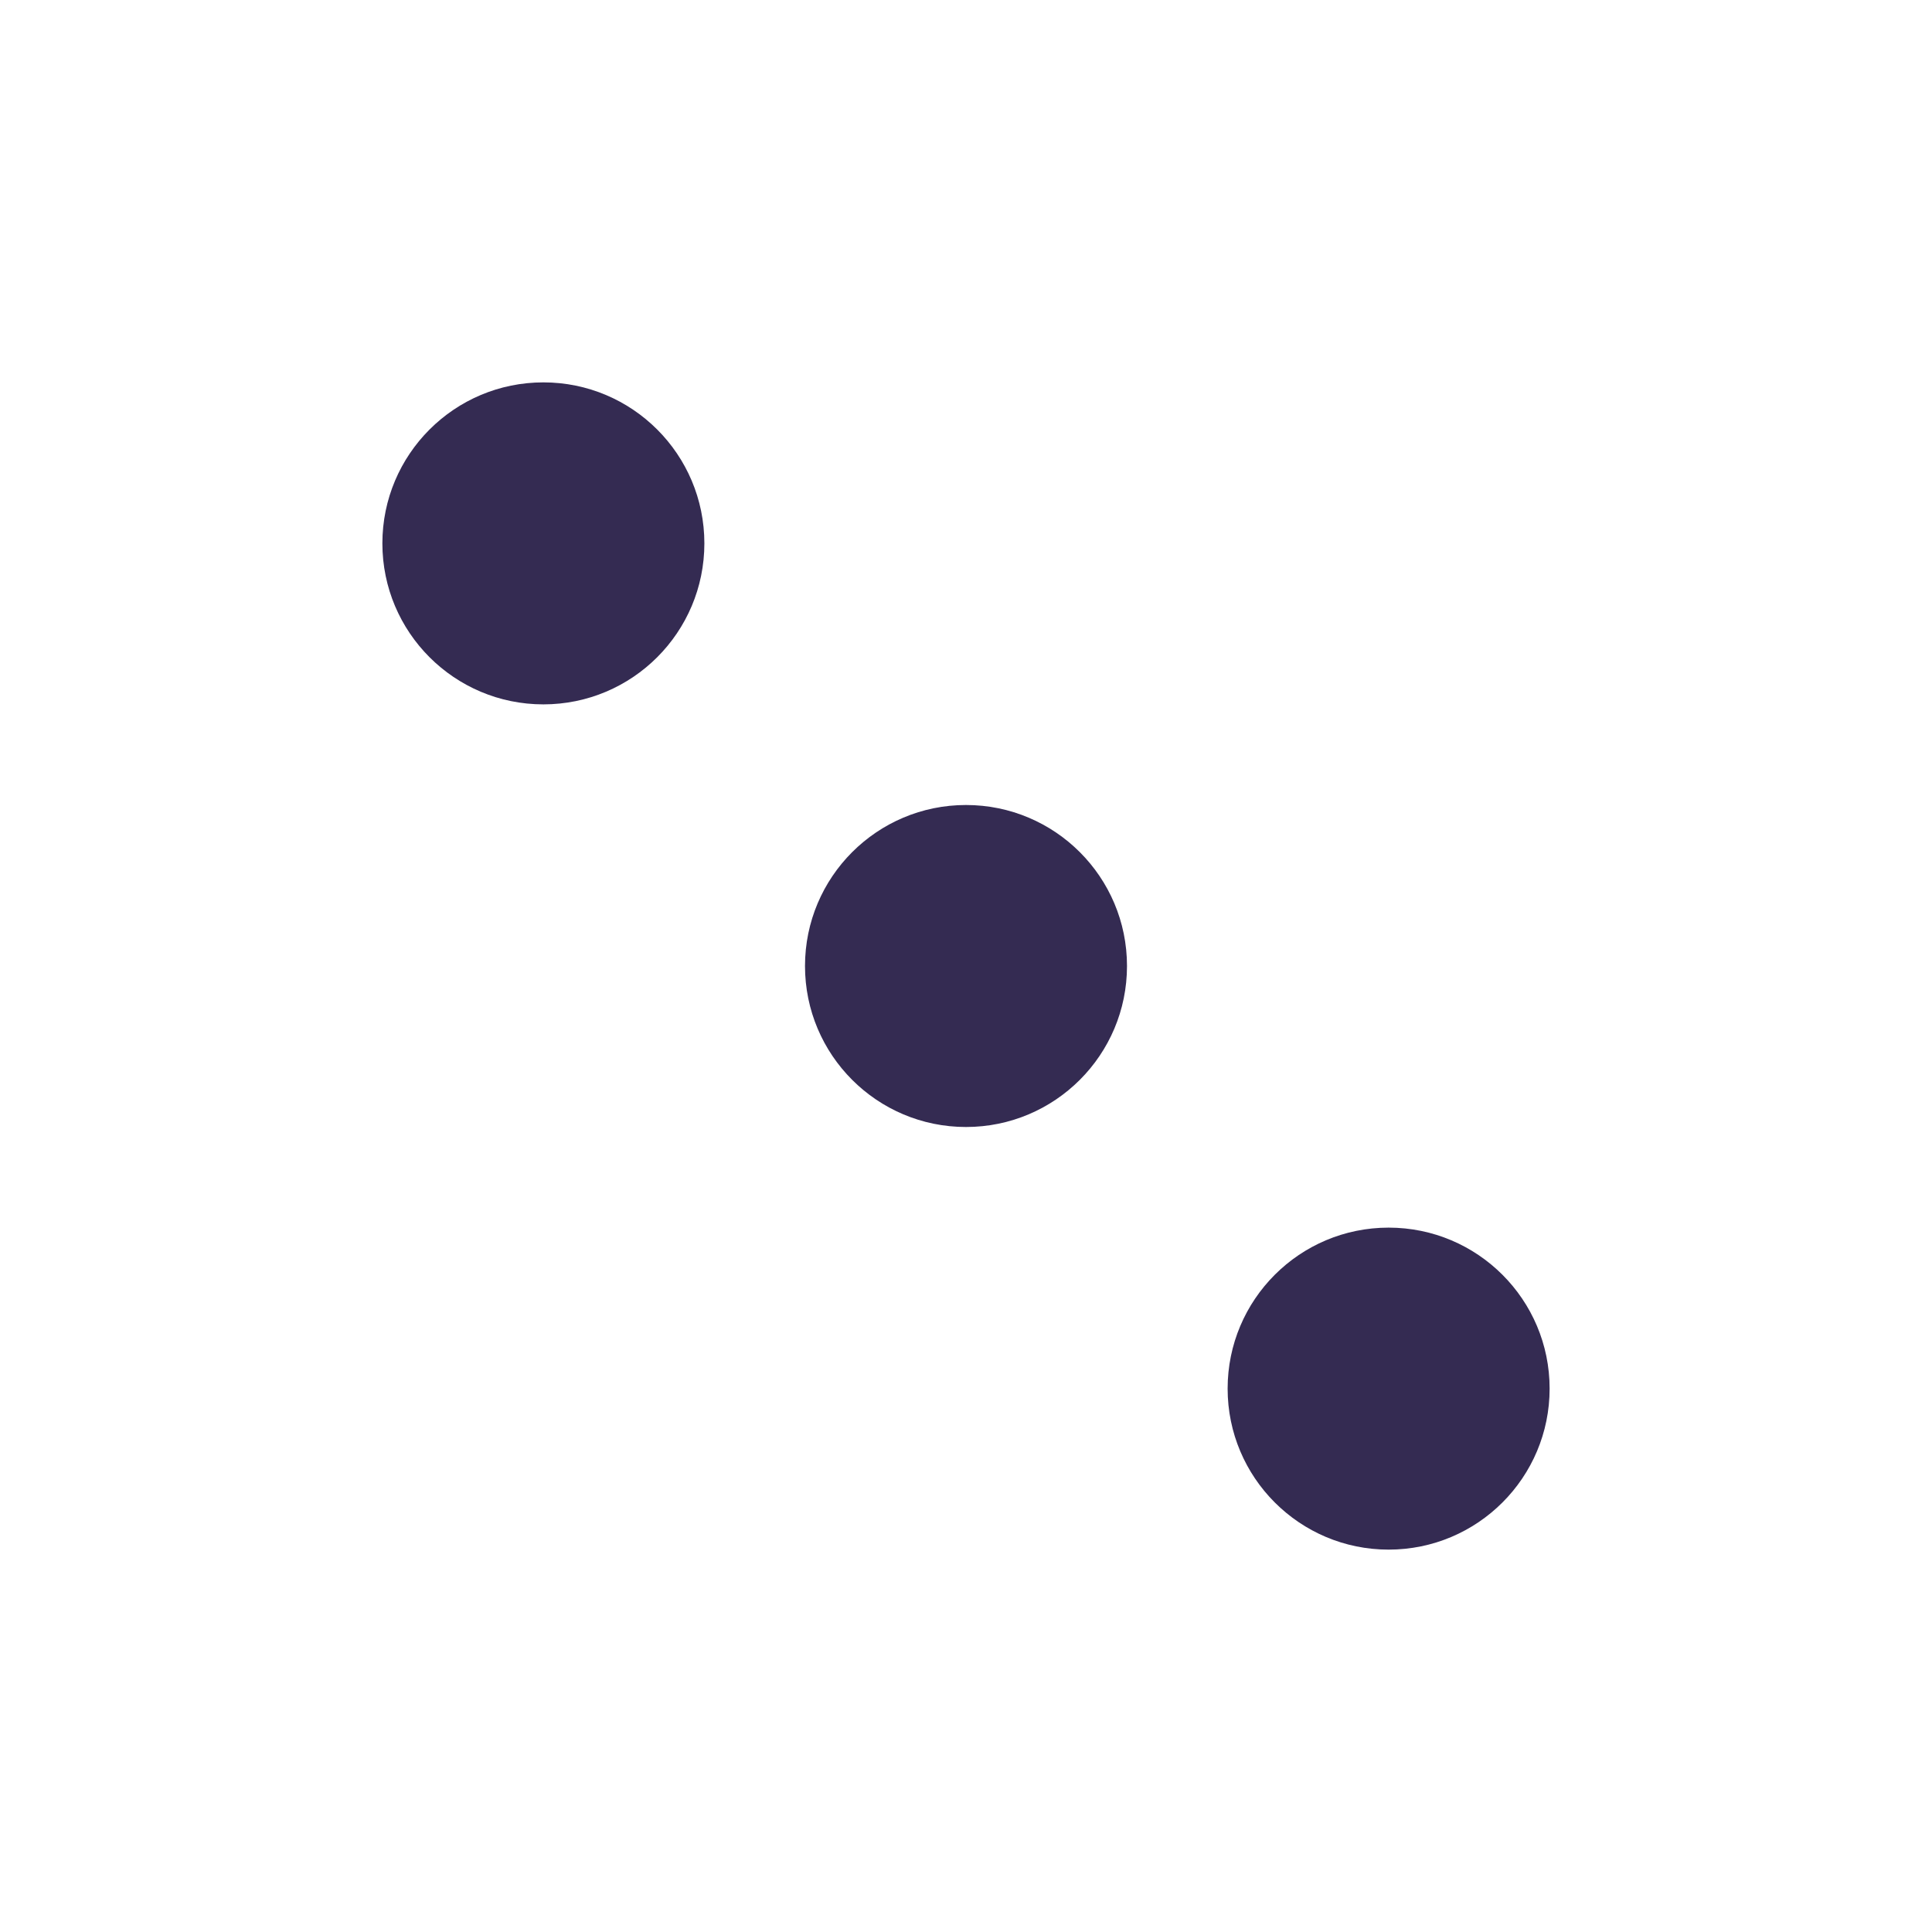
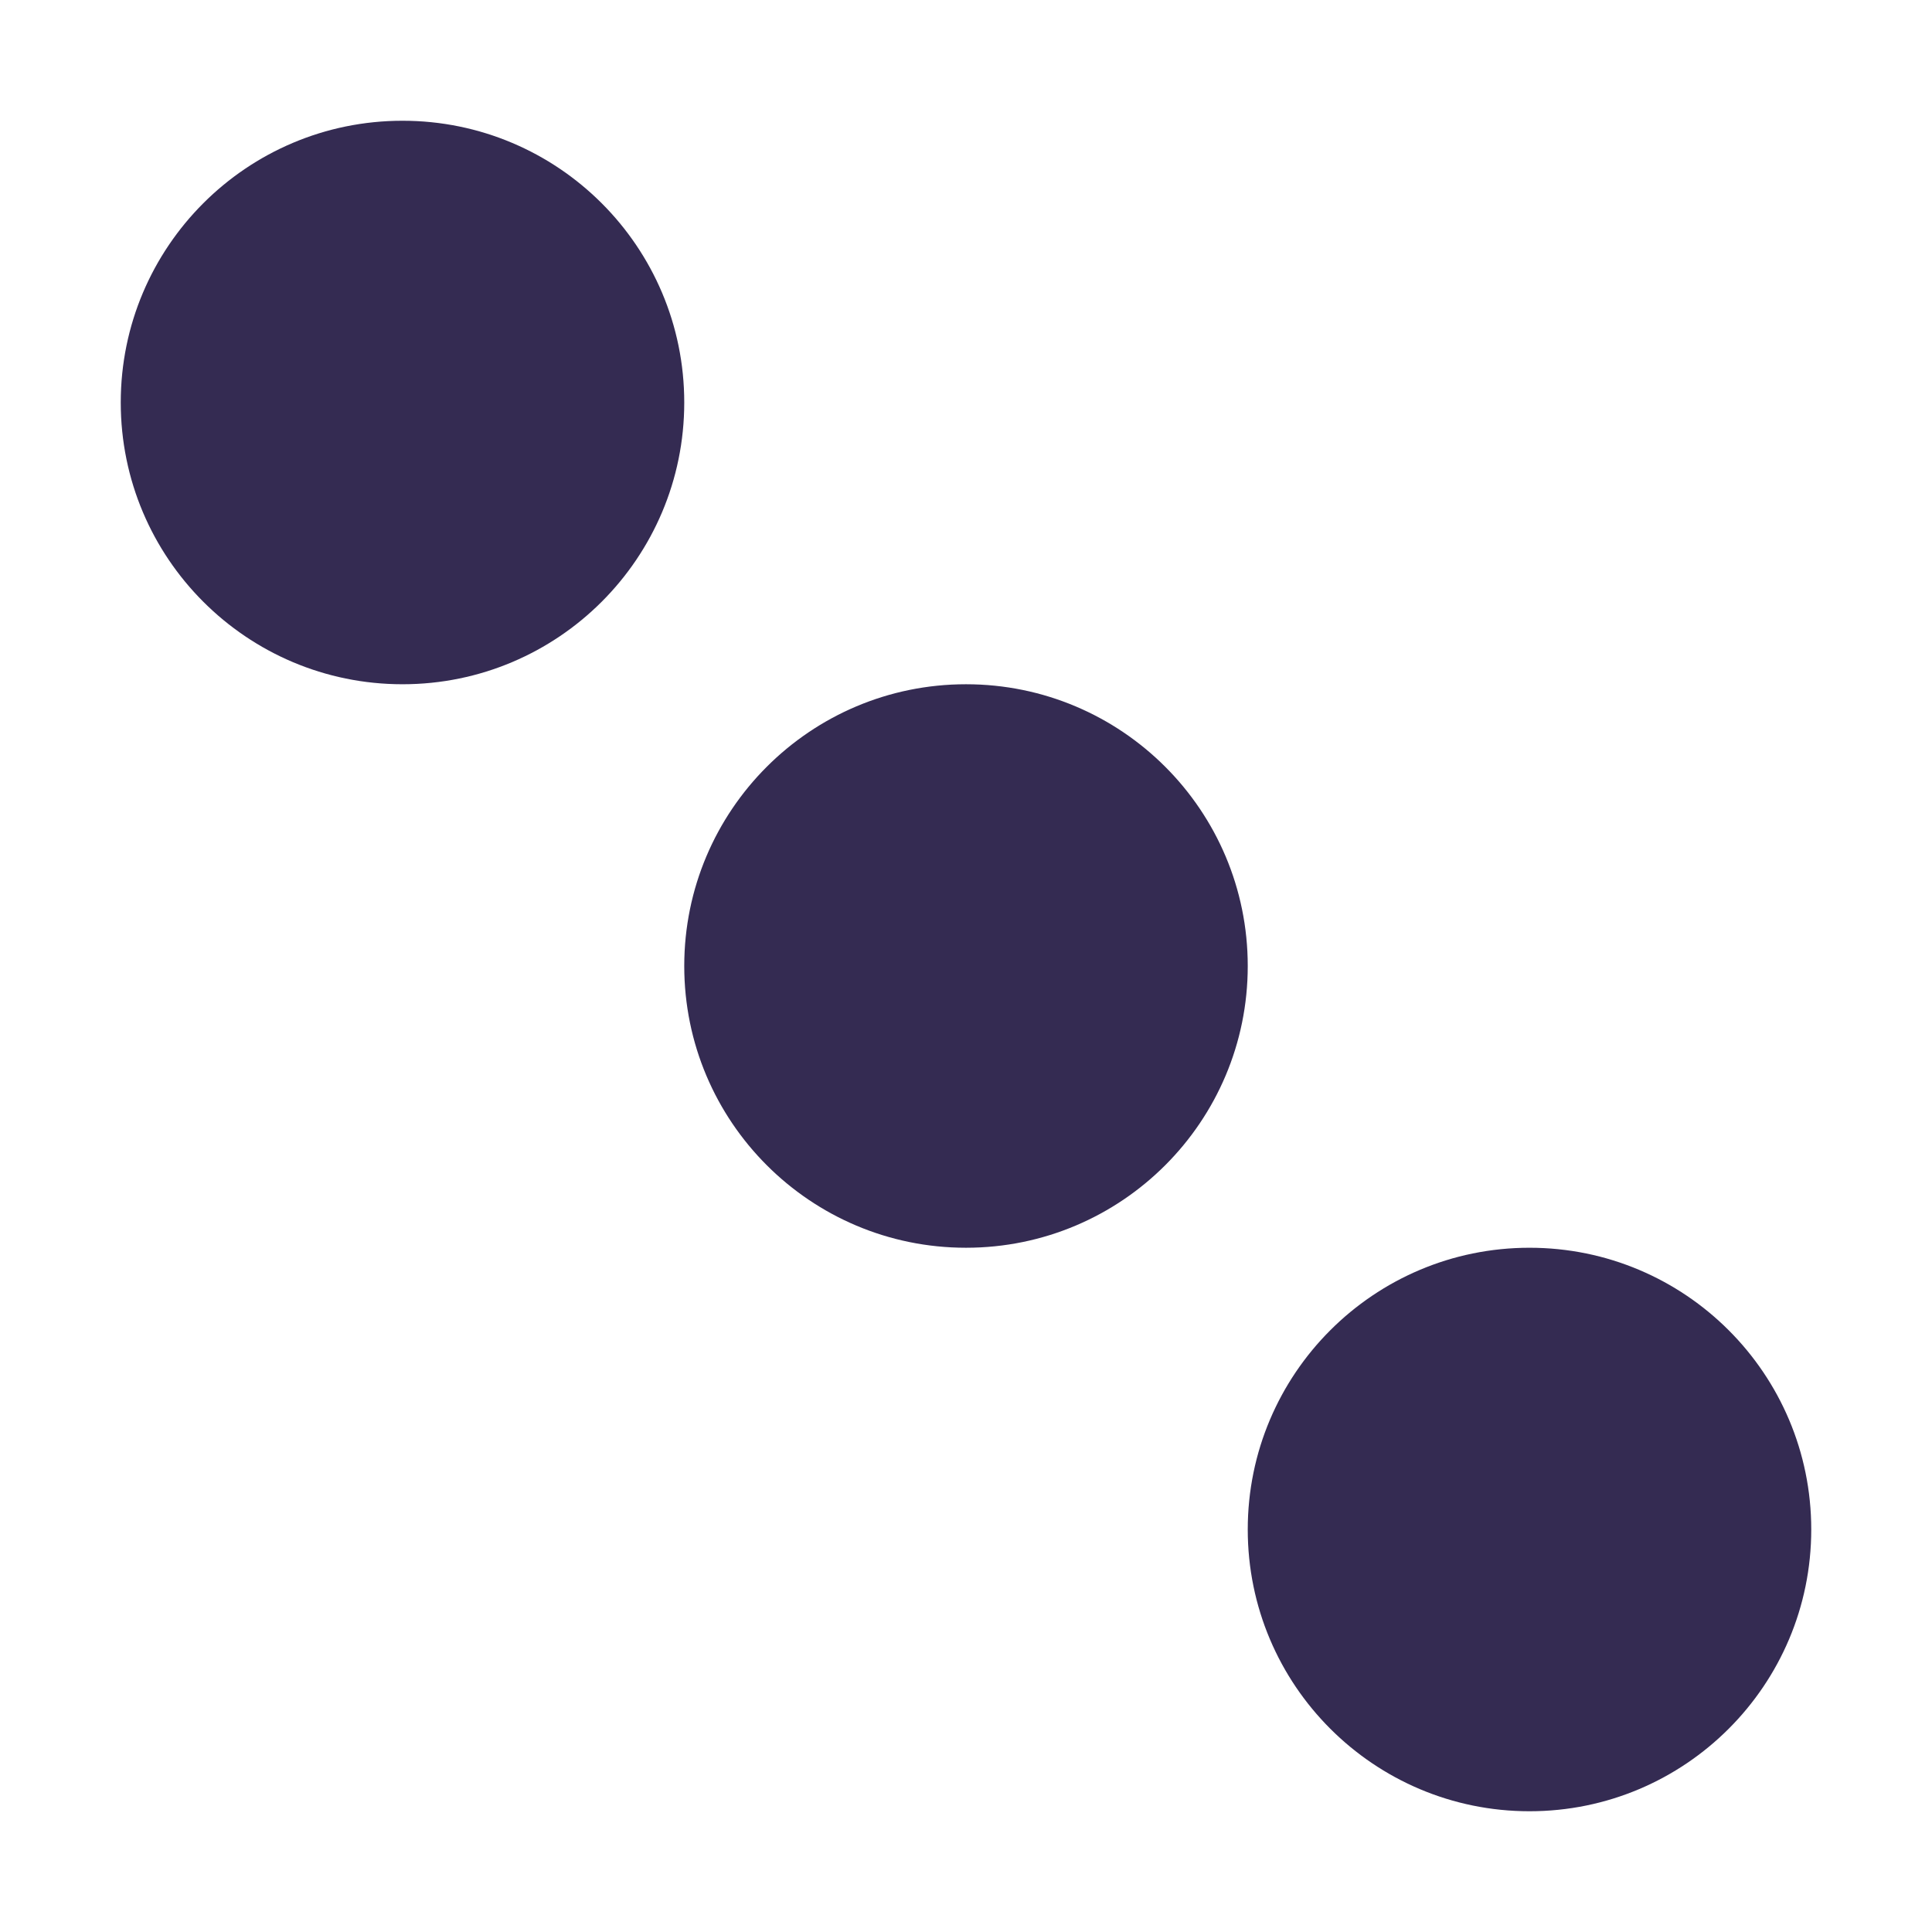
<svg xmlns="http://www.w3.org/2000/svg" viewBox="0 0 96 96">
  <g fill="#342b52">
-     <circle cx="27" cy="27" r="8" />
-     <circle cx="48" cy="48" r="8" />
-     <circle cx="69" cy="69" r="8" />
+     <circle cx="20" cy="20" r="14" />
+     <circle cx="48" cy="48" r="14" />
+     <circle cx="76" cy="76" r="14" />
  </g>
</svg>
